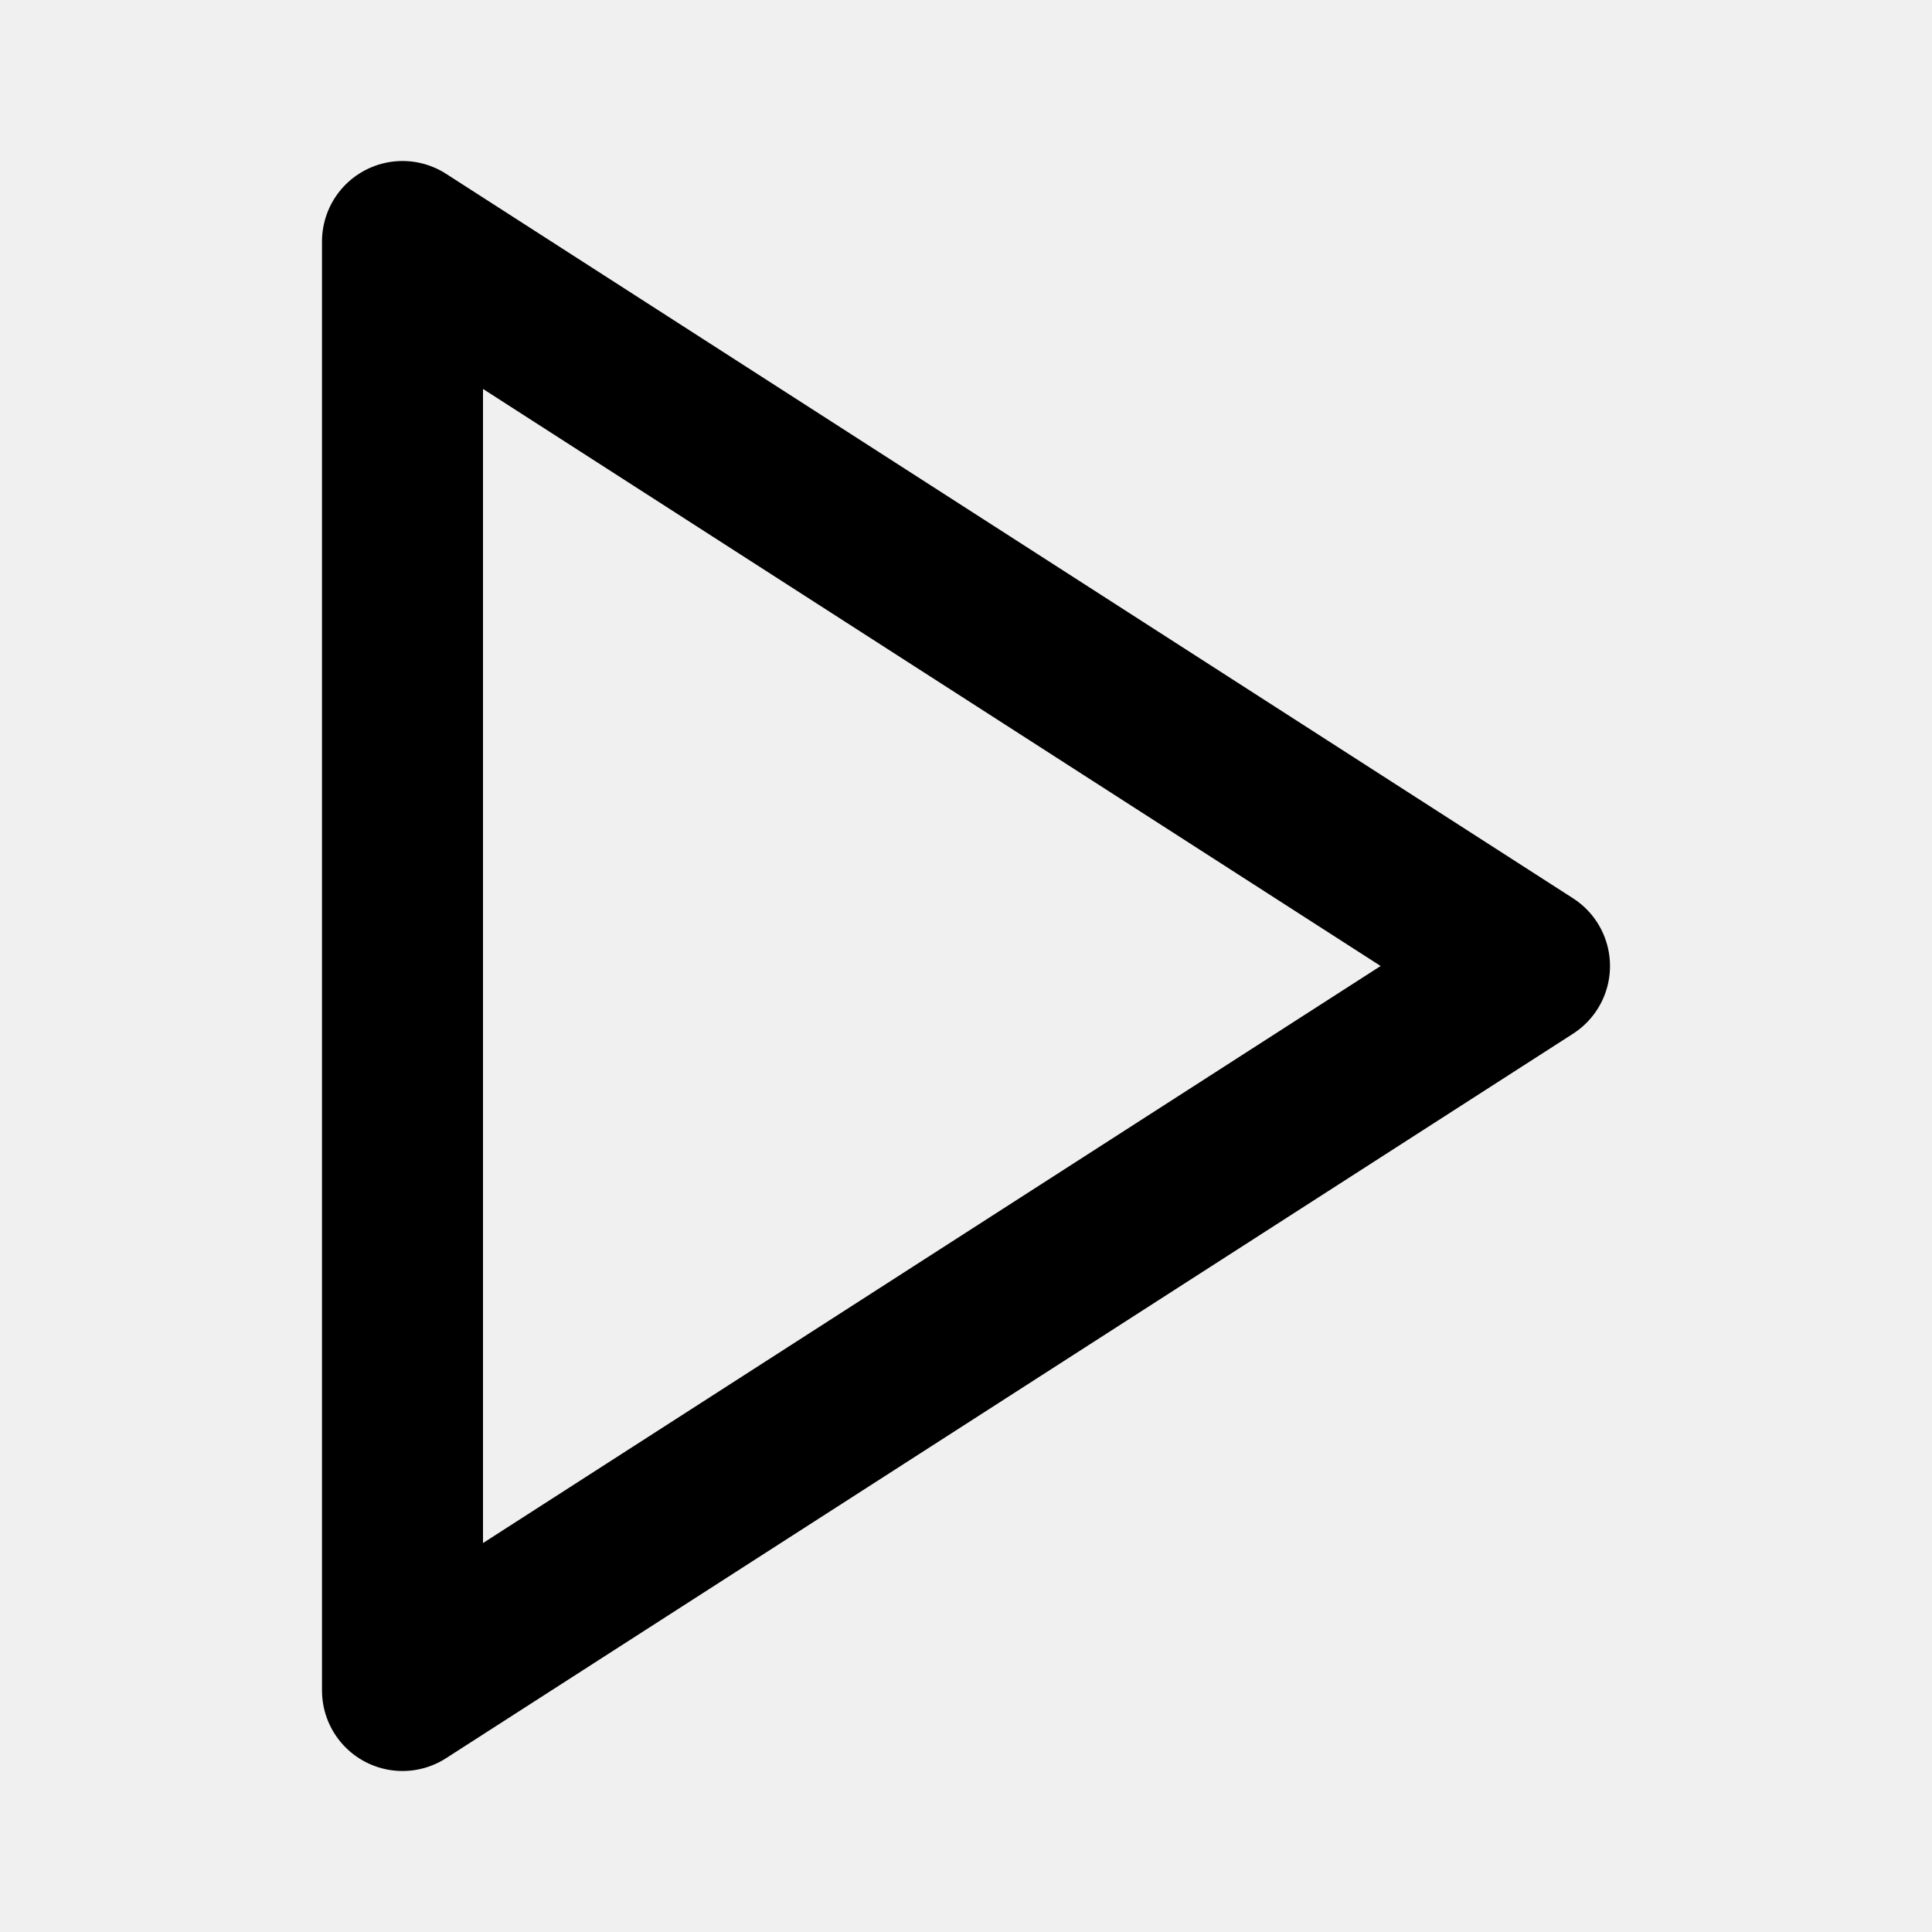
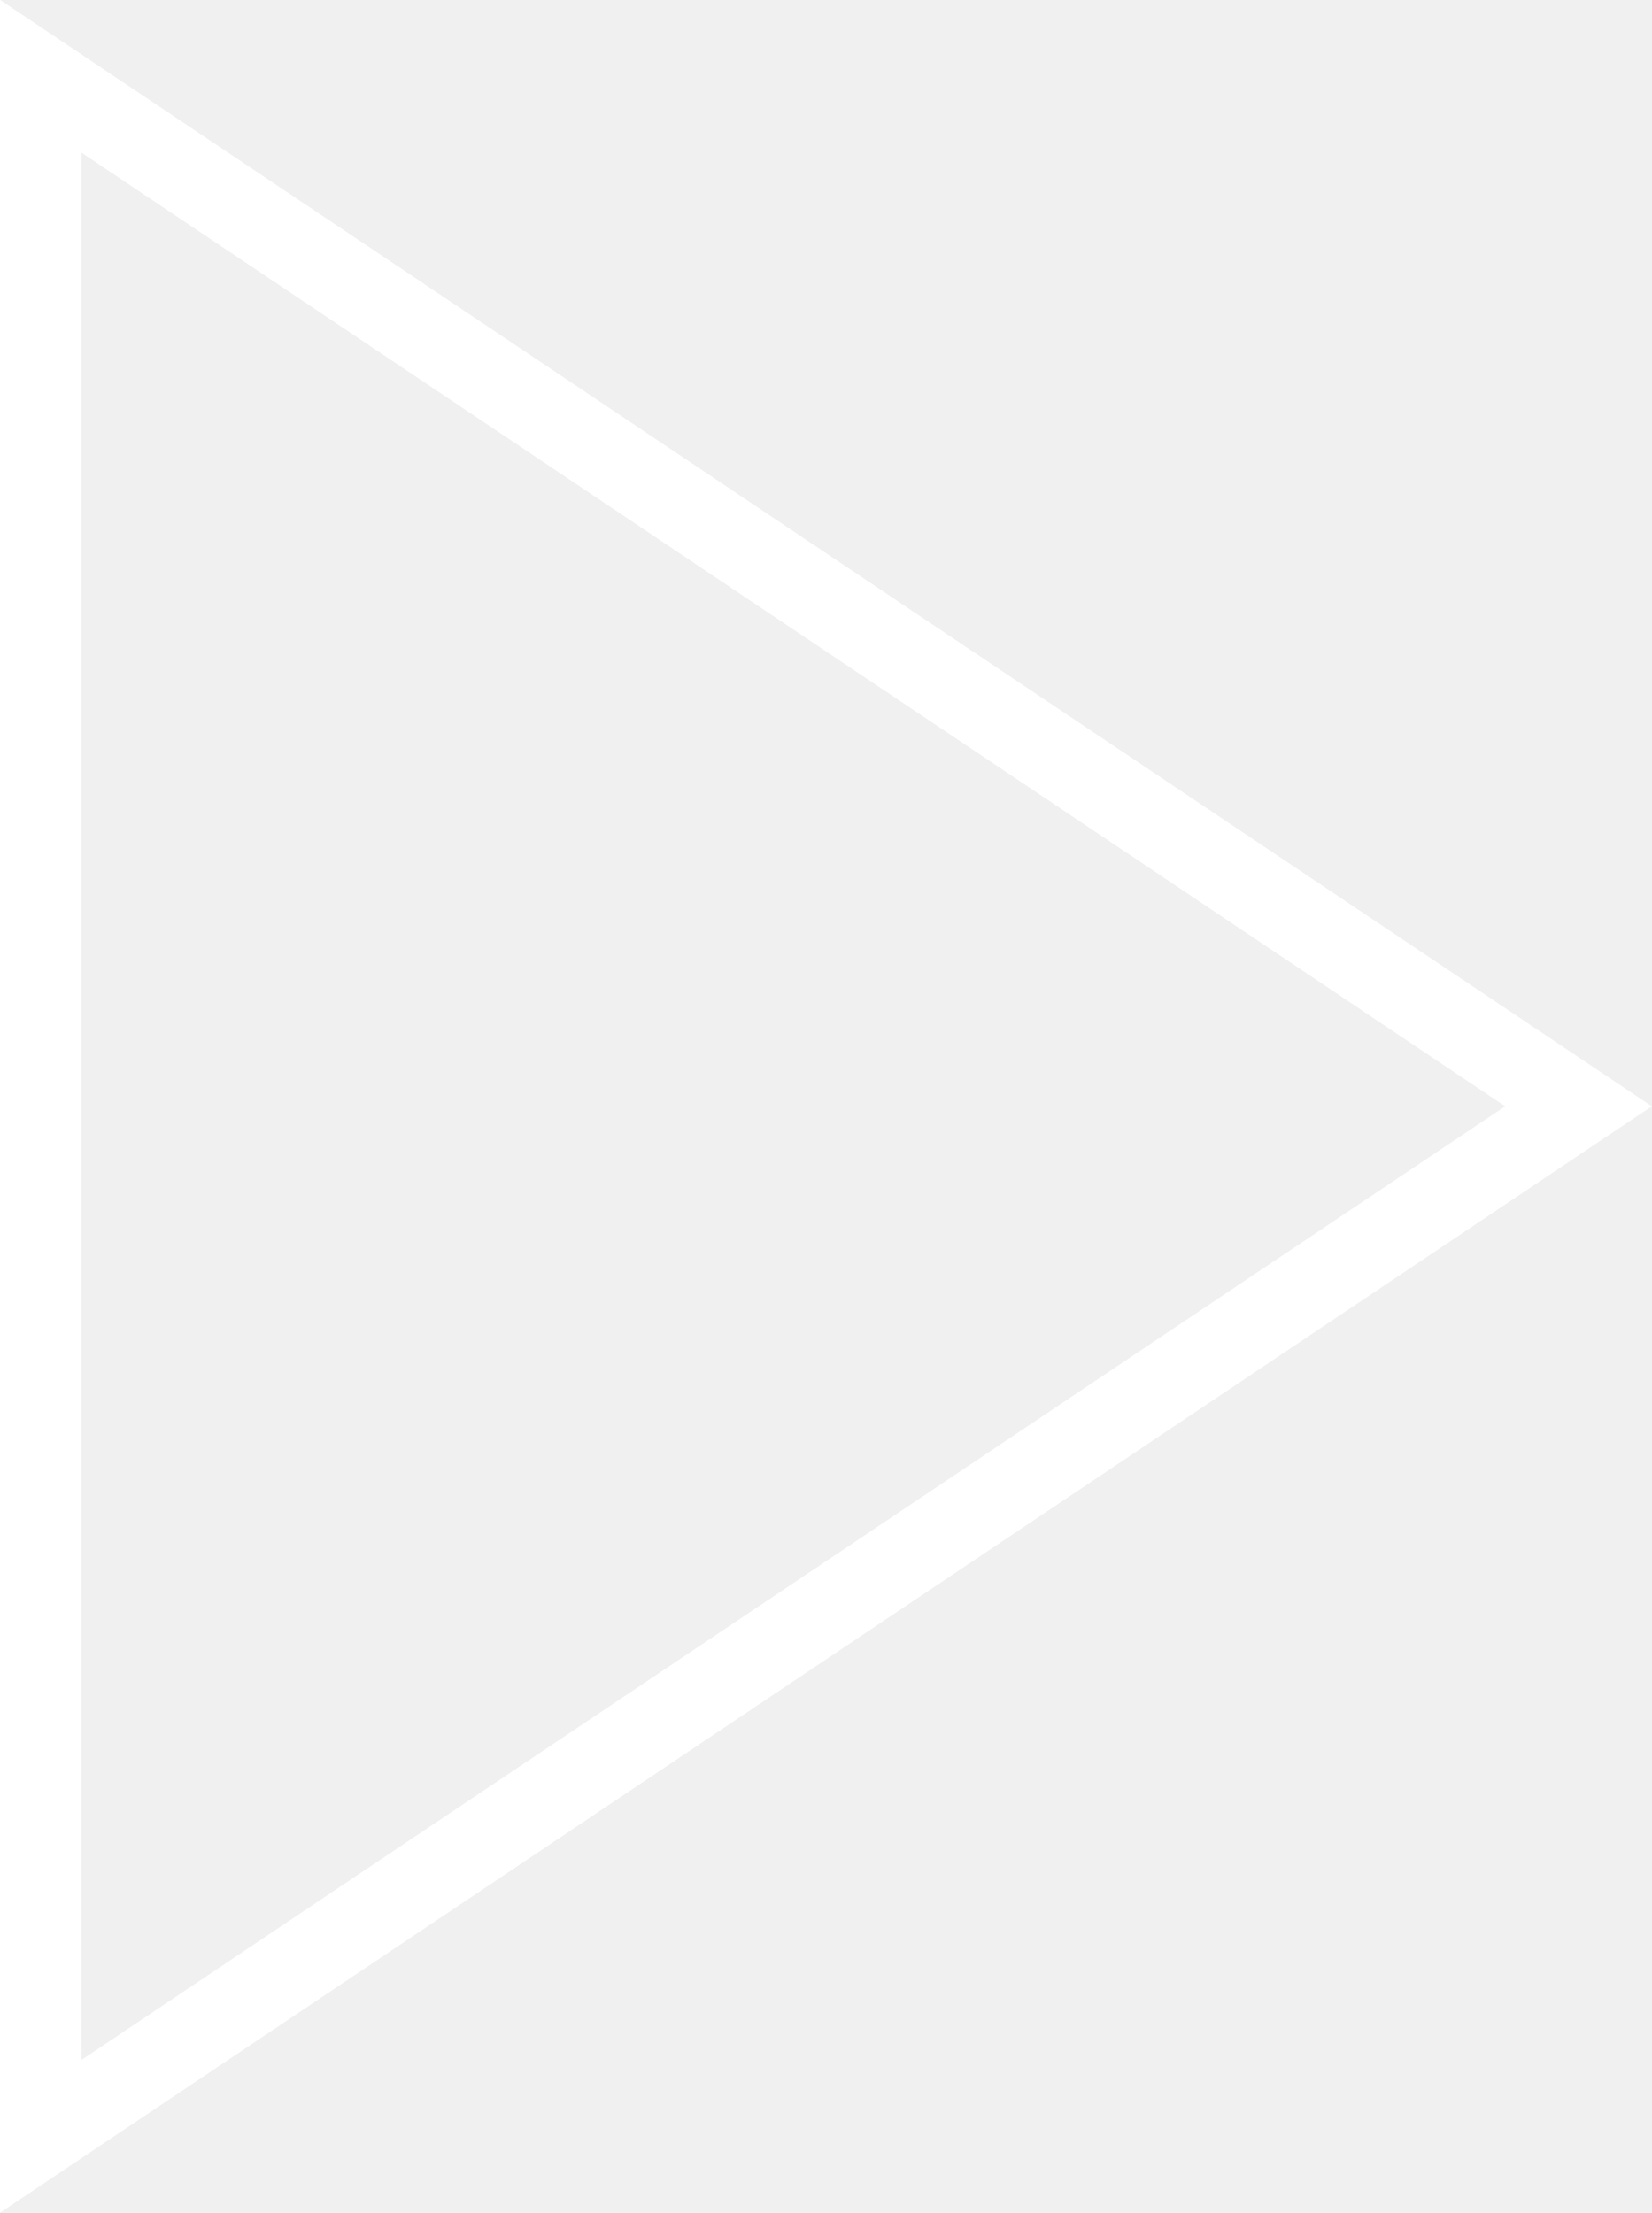
- <svg xmlns="http://www.w3.org/2000/svg" width="24" height="24" viewBox="0 0 24 24" fill="none" stroke="currentColor" stroke-width="2" stroke-linecap="round" stroke-linejoin="round" class="feather feather-play">
-   <polygon points="5 3 19 12 5 21 5 3" />
+ <svg xmlns="http://www.w3.org/2000/svg" id="Layer_1" data-name="Layer 1" viewBox="0 0 40.49 54.25">
+   <defs>
+     <style>.cls-1{fill:none;stroke:#fff;stroke-miterlimit:10;stroke-width:2px;}</style>
+   </defs>
+   <polygon class="cls-1" points="1 1.87 1 52.37 38.69 27.12 1 1.87" />
</svg>
